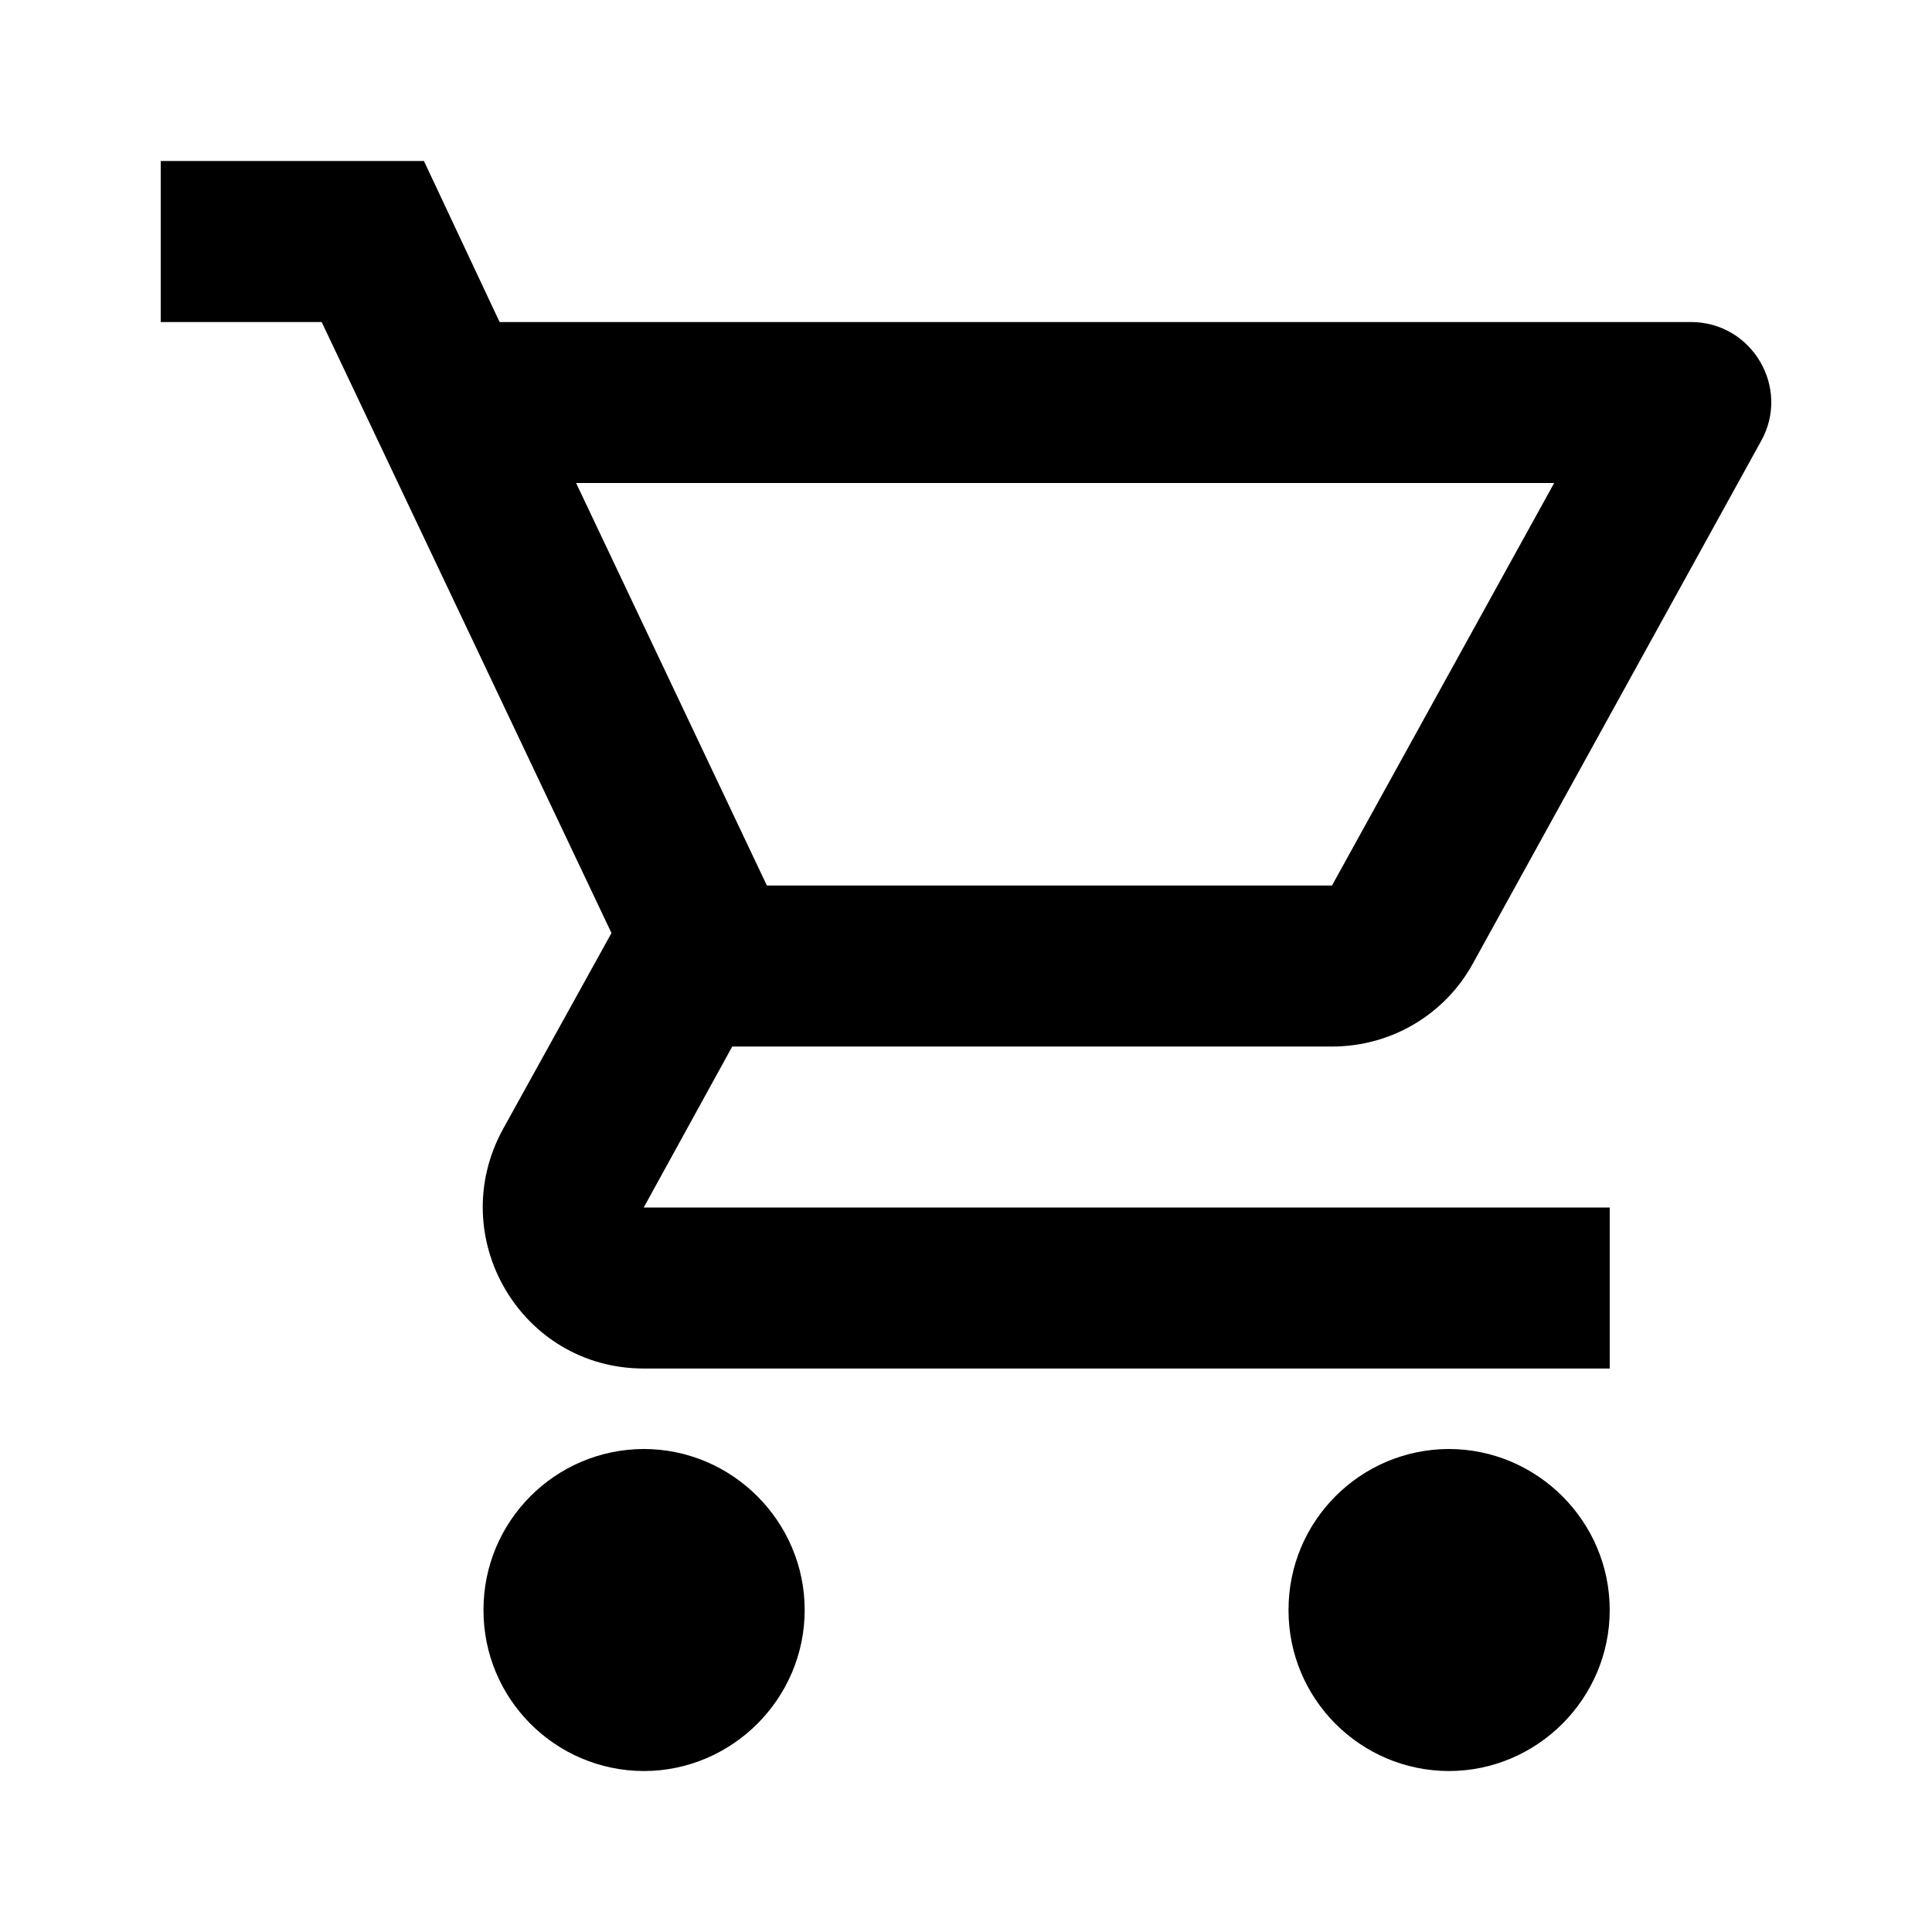
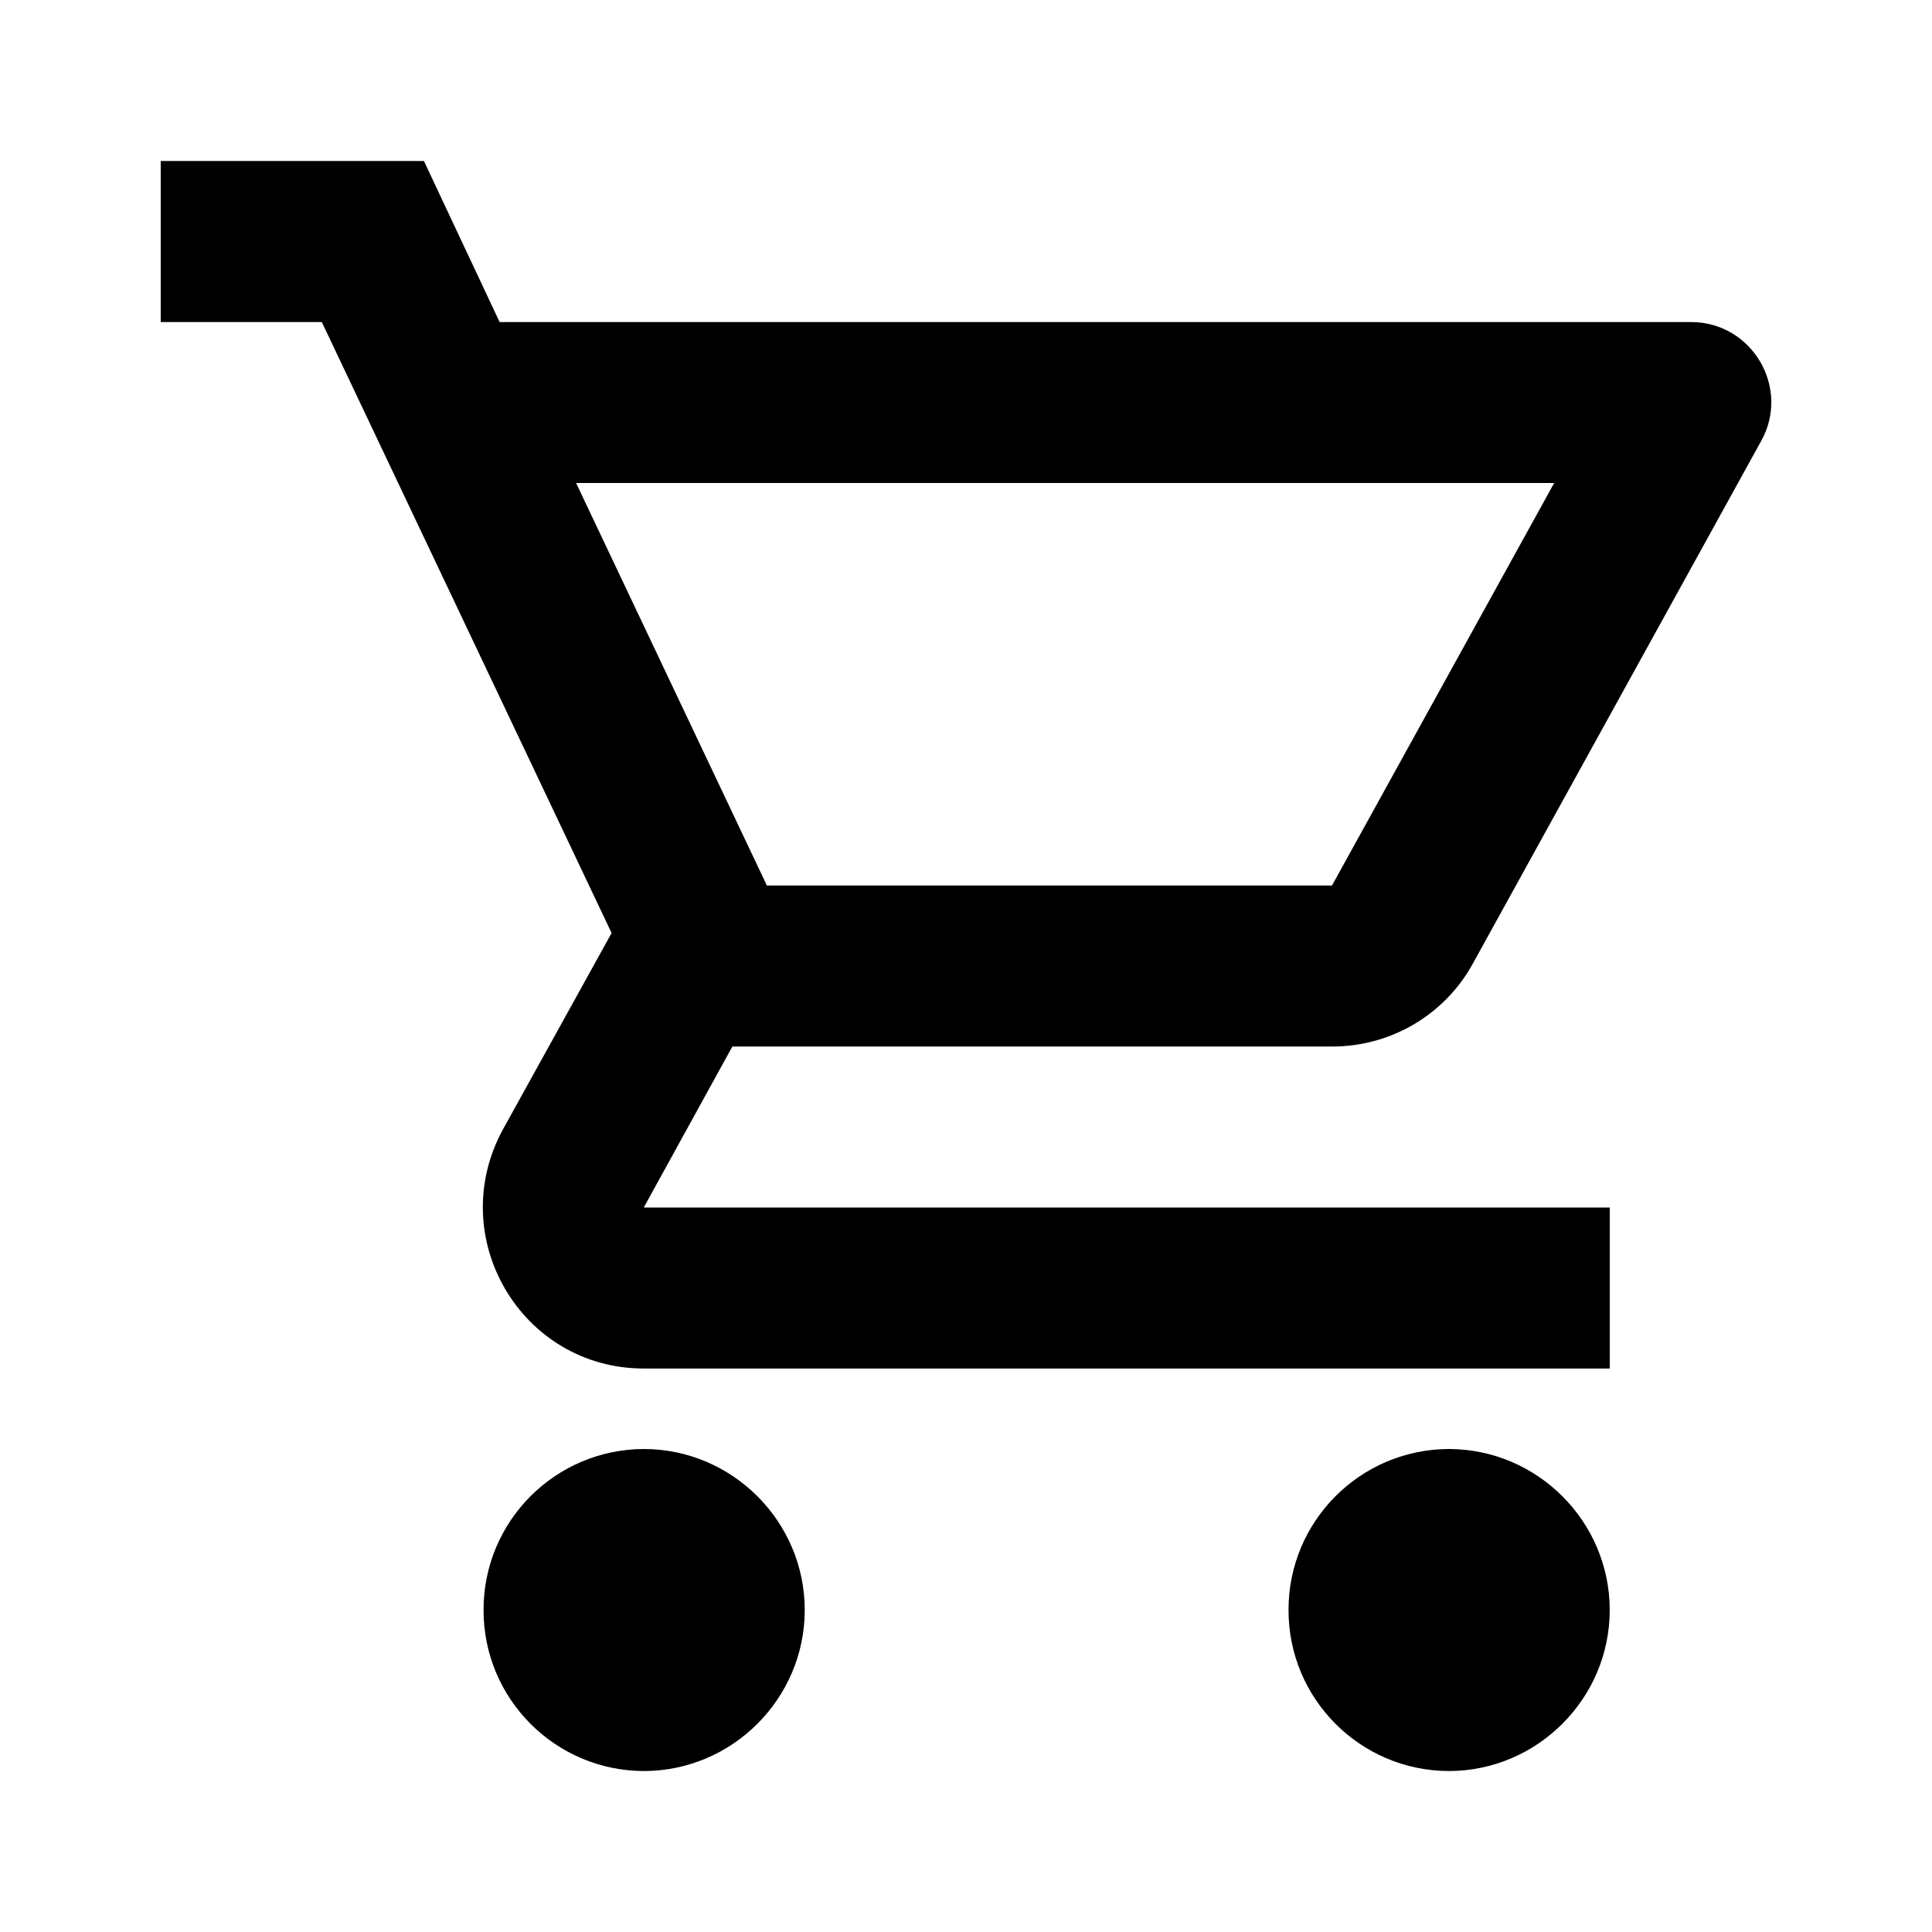
<svg xmlns="http://www.w3.org/2000/svg" width="32" height="32" viewBox="0 0 32 32" fill="none">
-   <path d="M22.062 17.334c1 0 1.88-.547 2.333-1.374l4.773-8.653c.494-.88-.146-1.973-1.16-1.973H8.275L7.022 2.667h-4.36v2.667h2.666l4.8 10.12-1.8 3.253c-.973 1.787.307 3.96 2.334 3.96h16V20h-16l1.466-2.666h9.934zM9.542 8h16.2l-3.68 6.667h-9.36L9.542 8zm1.12 16a2.663 2.663 0 0 0-2.654 2.667 2.663 2.663 0 0 0 2.654 2.667c1.466 0 2.666-1.2 2.666-2.667 0-1.467-1.2-2.667-2.666-2.667zm13.333 0a2.663 2.663 0 0 0-2.653 2.667 2.663 2.663 0 0 0 2.653 2.667c1.467 0 2.667-1.2 2.667-2.667 0-1.467-1.2-2.667-2.667-2.667z" fill="currentColor" />
+   <path d="M22.062 17.334c1 0 1.88-.547 2.333-1.374l4.774-8.653c.493-.88-.147-1.973-1.16-1.973H8.275L7.022 2.667h-4.36v2.667H5.33l4.8 10.12-1.8 3.253c-.974 1.787.306 3.96 2.333 3.96h16V20h-16l1.467-2.666h9.933zM9.542 8h16.2l-3.68 6.667h-9.36L9.542 8zm1.12 16a2.663 2.663 0 0 0-2.653 2.667 2.663 2.663 0 0 0 2.653 2.667c1.467 0 2.667-1.2 2.667-2.667 0-1.467-1.2-2.667-2.667-2.667zm13.333 0a2.663 2.663 0 0 0-2.653 2.667 2.663 2.663 0 0 0 2.653 2.667c1.467 0 2.667-1.2 2.667-2.667 0-1.467-1.2-2.667-2.667-2.667z" fill="currentColor" />
</svg>
